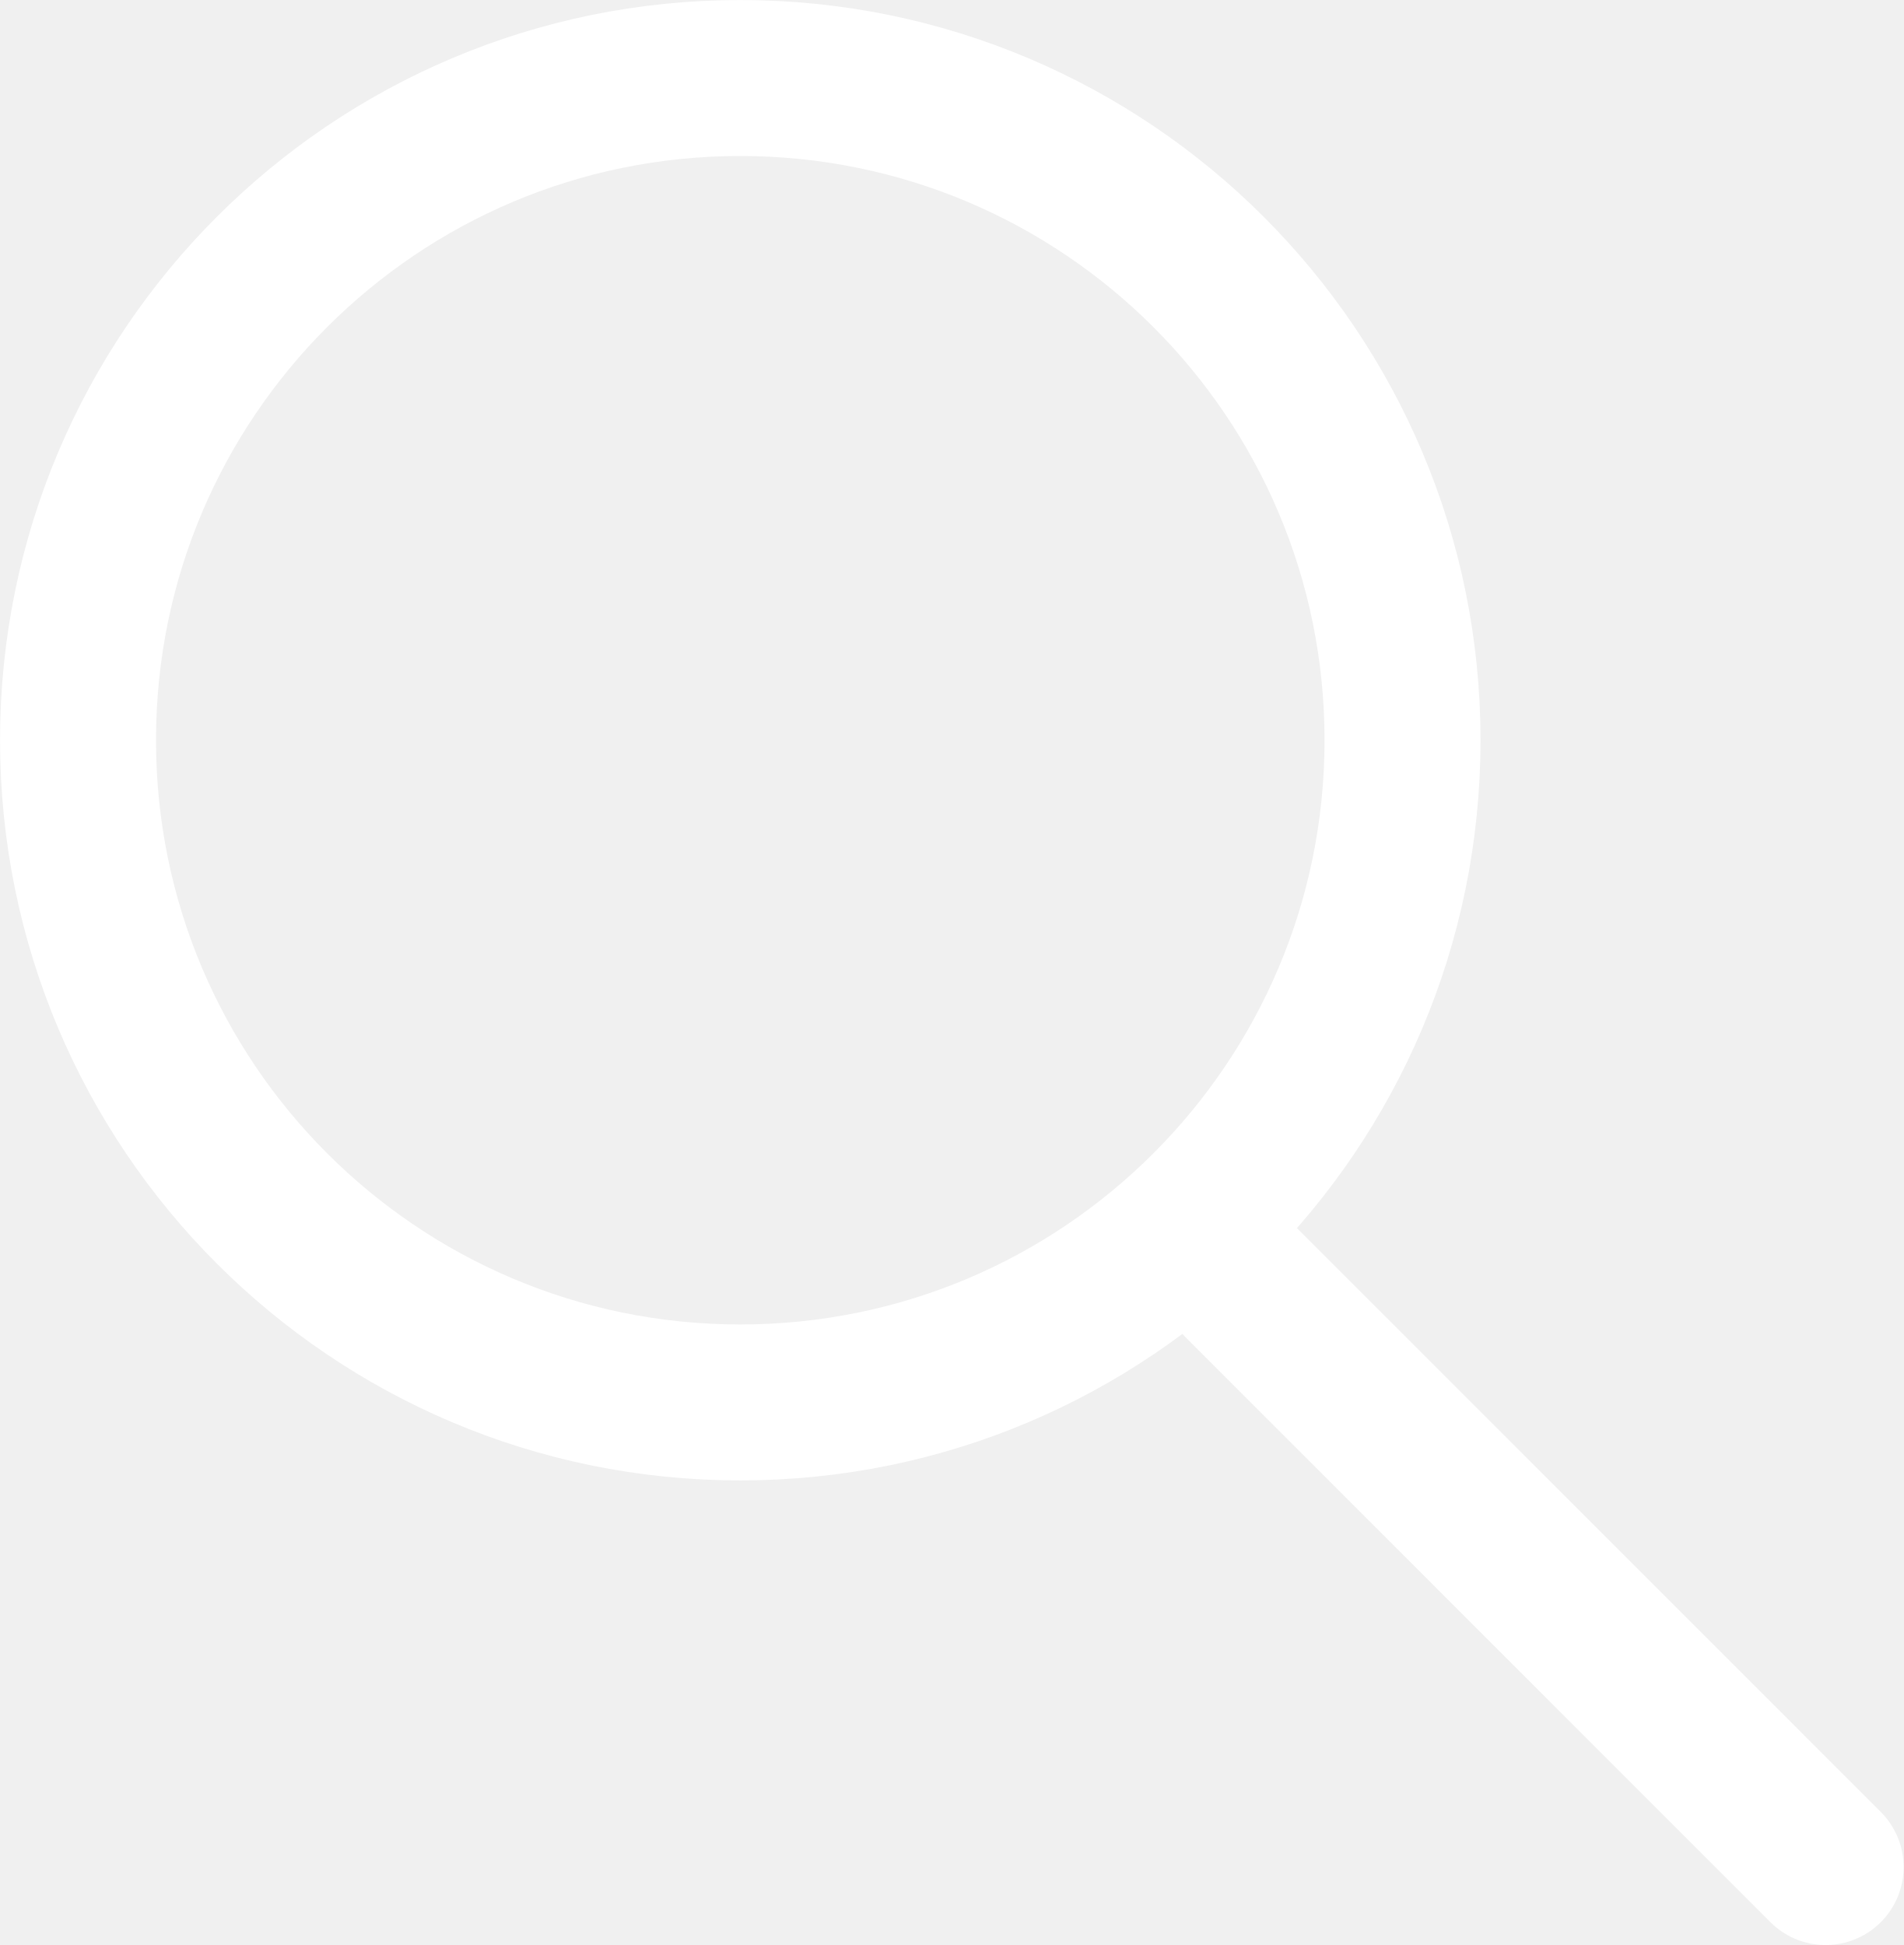
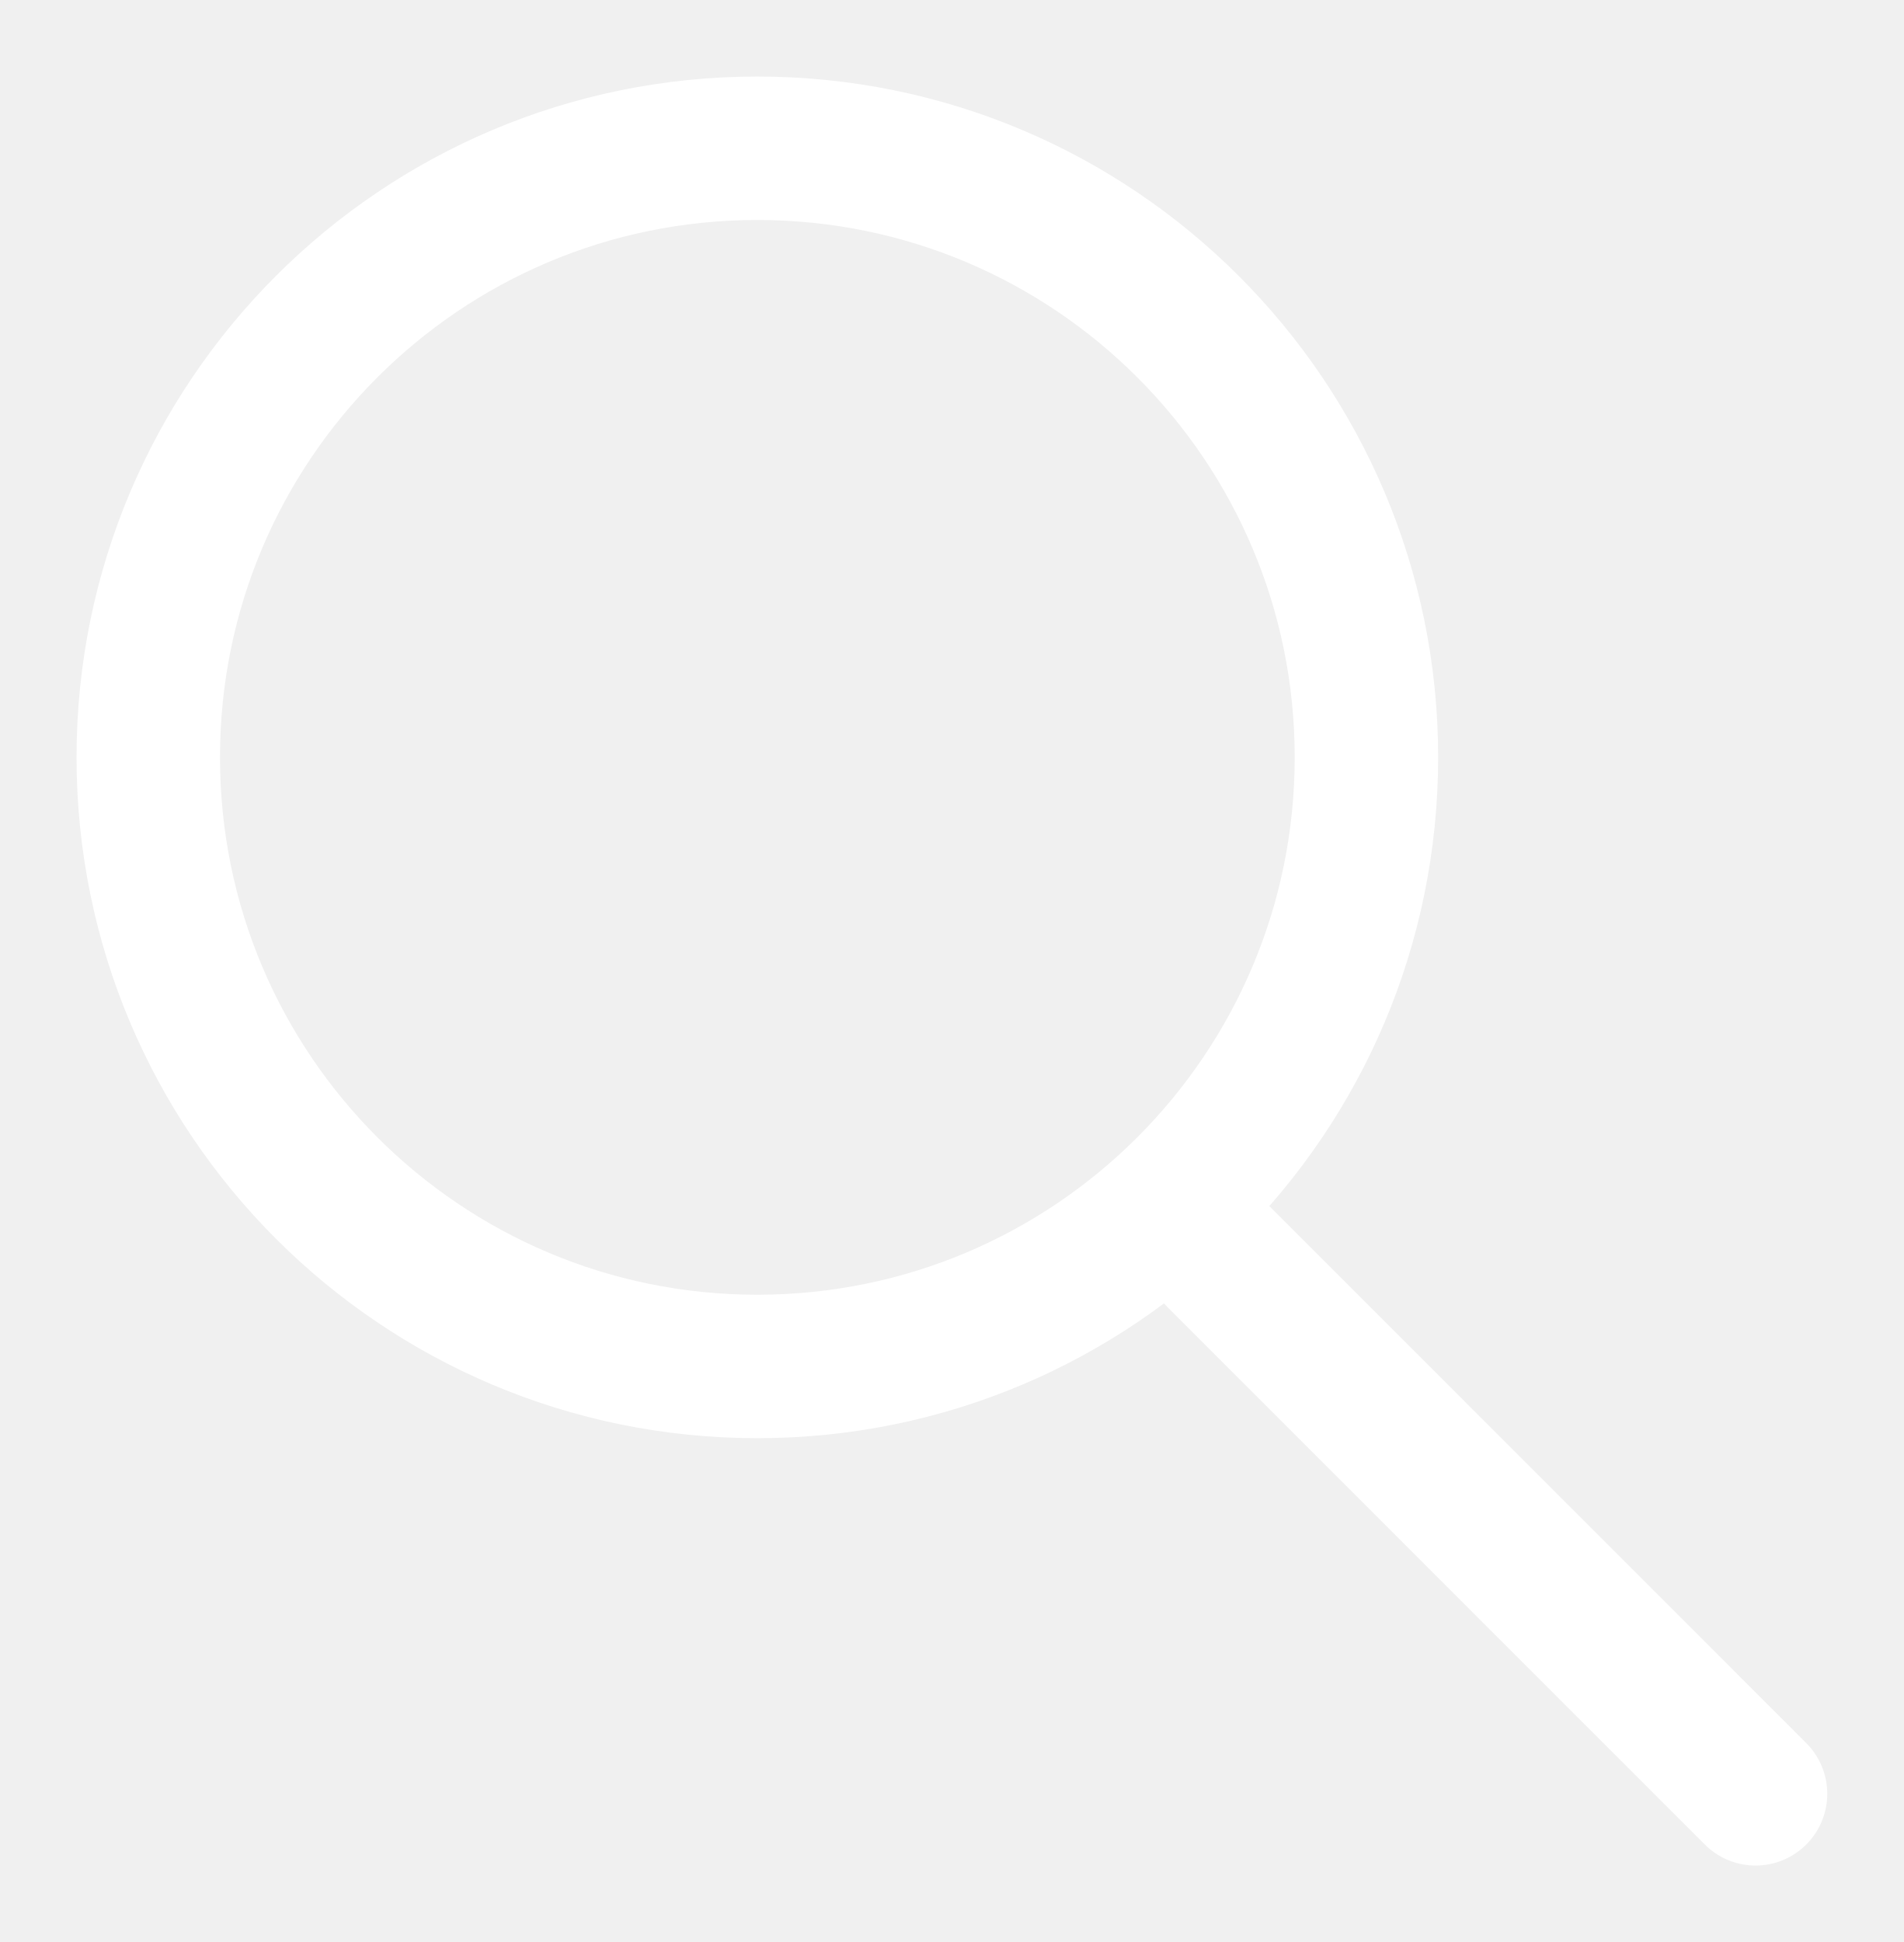
- <svg xmlns="http://www.w3.org/2000/svg" preserveAspectRatio="none" overflow="visible" style="display: block;" width="22.884" height="23.384" viewBox="0 0 22.884 23.384" fill="none">
+ <svg xmlns="http://www.w3.org/2000/svg" preserveAspectRatio="xMidYMid meet" overflow="visible" style="display: block;" width="24.884" height="25.384" viewBox="-1 -1 24.884 25.384" fill="none">
  <g id="Group 3121">
    <path id="Ellipse 363" d="M8.898 0.938C13.296 0.938 16.86 4.502 16.86 8.899C16.86 13.297 13.295 16.861 8.898 16.861C4.502 16.861 0.938 13.296 0.938 8.899C0.938 4.502 4.502 0.938 8.898 0.938Z" stroke="white" stroke-width="1.875" />
    <path id="Vector 81" d="M14.922 15.422L21.946 22.447" stroke="white" stroke-width="1.875" stroke-linecap="round" />
  </g>
</svg>
